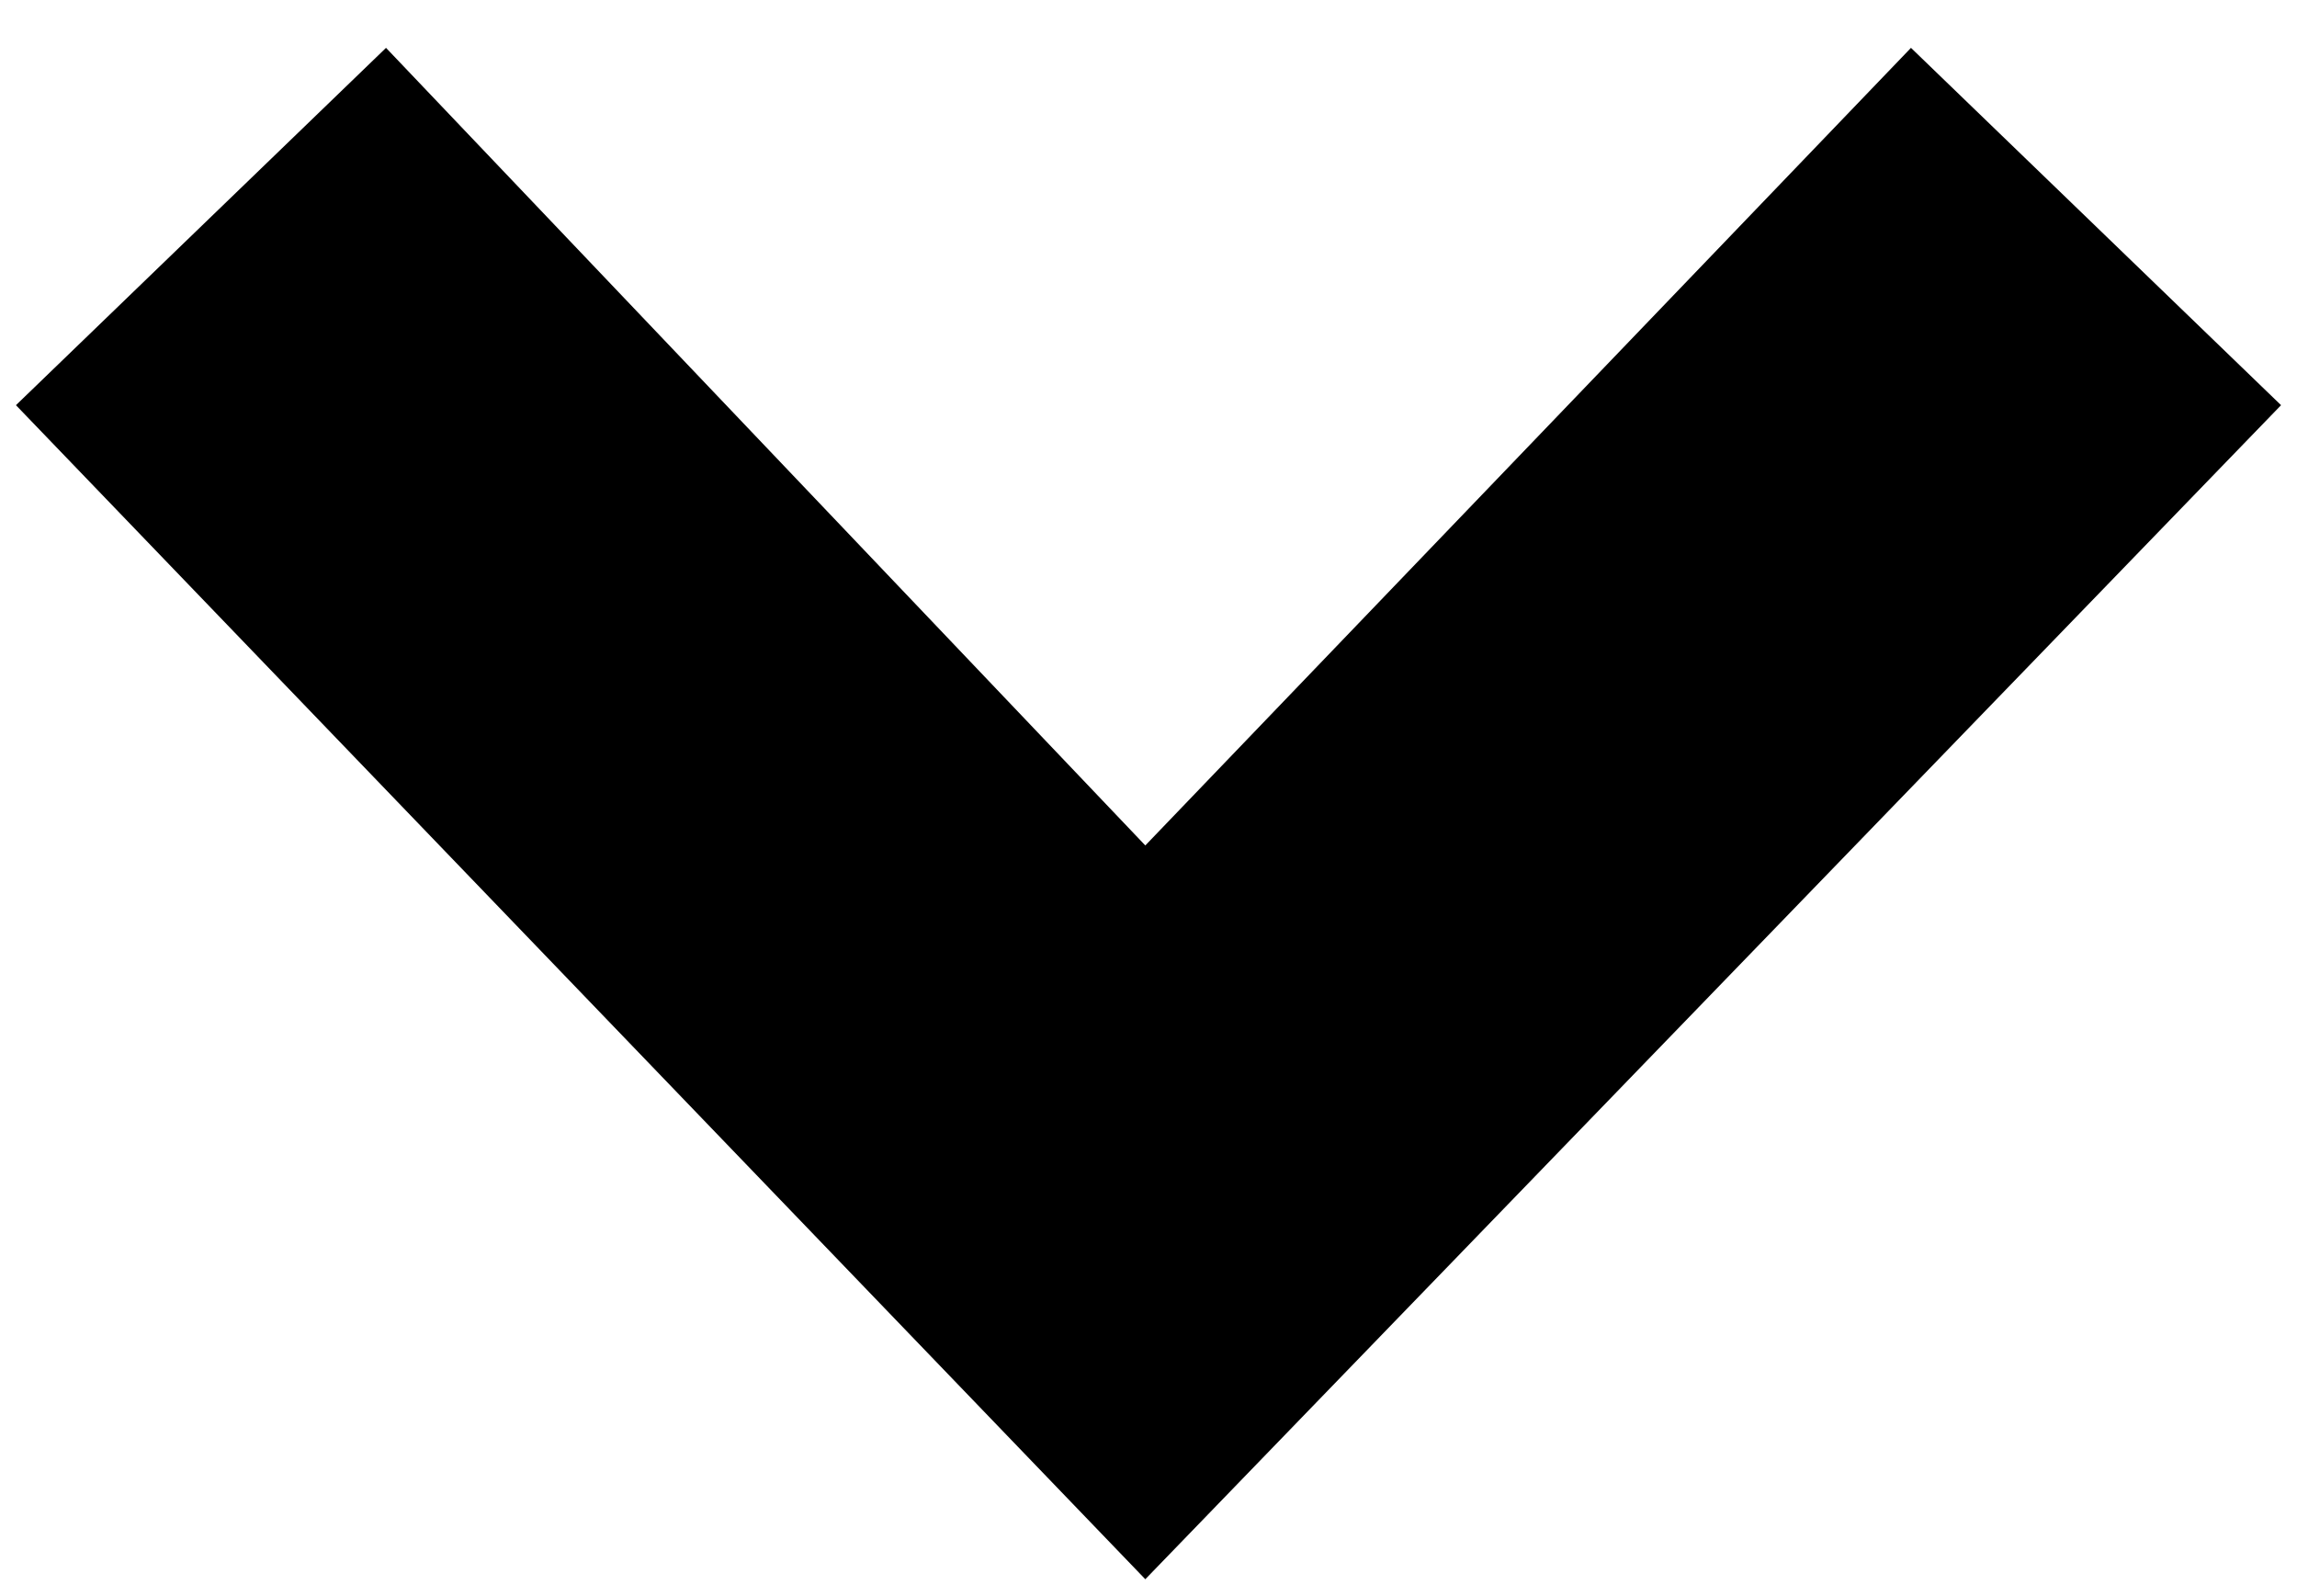
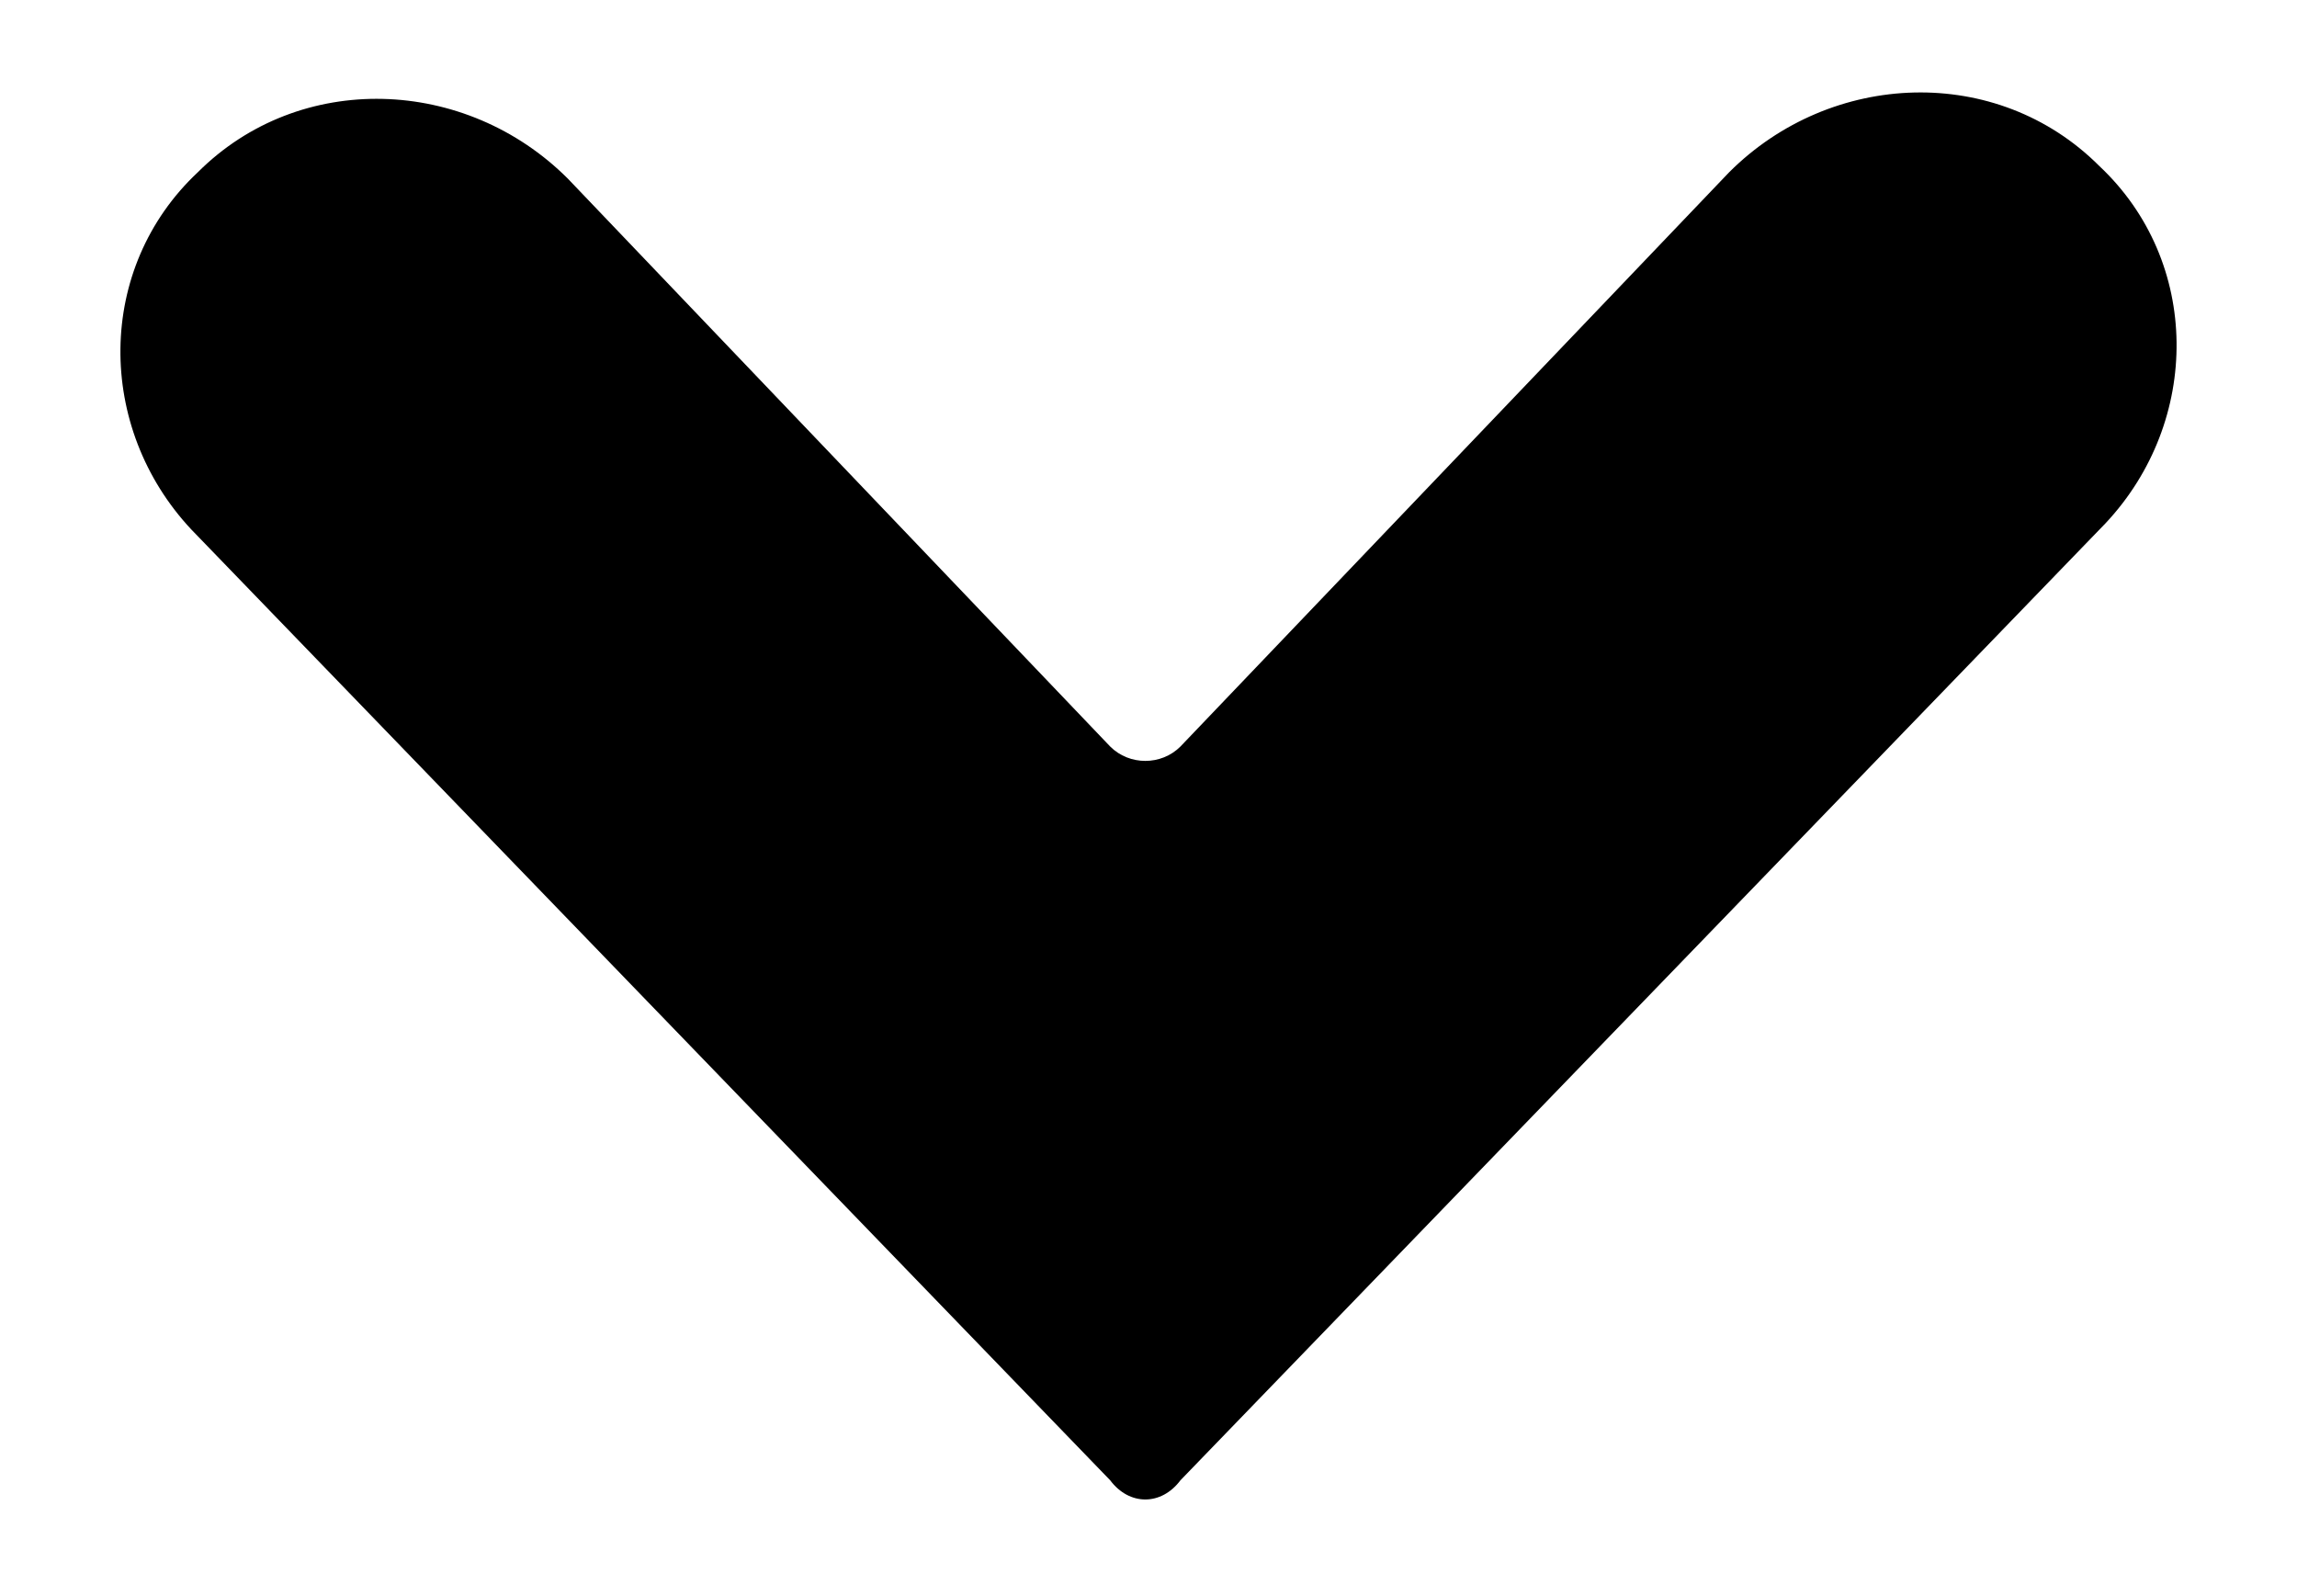
- <svg xmlns="http://www.w3.org/2000/svg" viewBox="0 0 36 25" version="1.1">
-   <polygon class="cls-1" transform="translate(18, 12.75) rotate(-90) translate(-18, -12.75) " points="6 12.7 24.4 -5 30 0.8 17.5 12.7 30 24.7 24.4 30.5" />
+ <svg xmlns="http://www.w3.org/2000/svg" version="1.1" id="Layer_1" x="0px" y="0px" viewBox="0 0 36 25" style="enable-background:new 0 0 36 25;" xml:space="preserve">
+   <path d="M17.4,23.2L3,8.3C1.5,6.7,1.5,4.2,3.1,2.7l0,0c1.6-1.6,4.2-1.5,5.8,0.1l8.5,8.9c0.3,0.3,0.8,0.3,1.1,0l8.6-9  c1.6-1.6,4.2-1.7,5.8-0.1l0,0c1.6,1.5,1.6,4,0.1,5.6l-14.5,15C18.2,23.6,17.7,23.6,17.4,23.2z" />
</svg>
